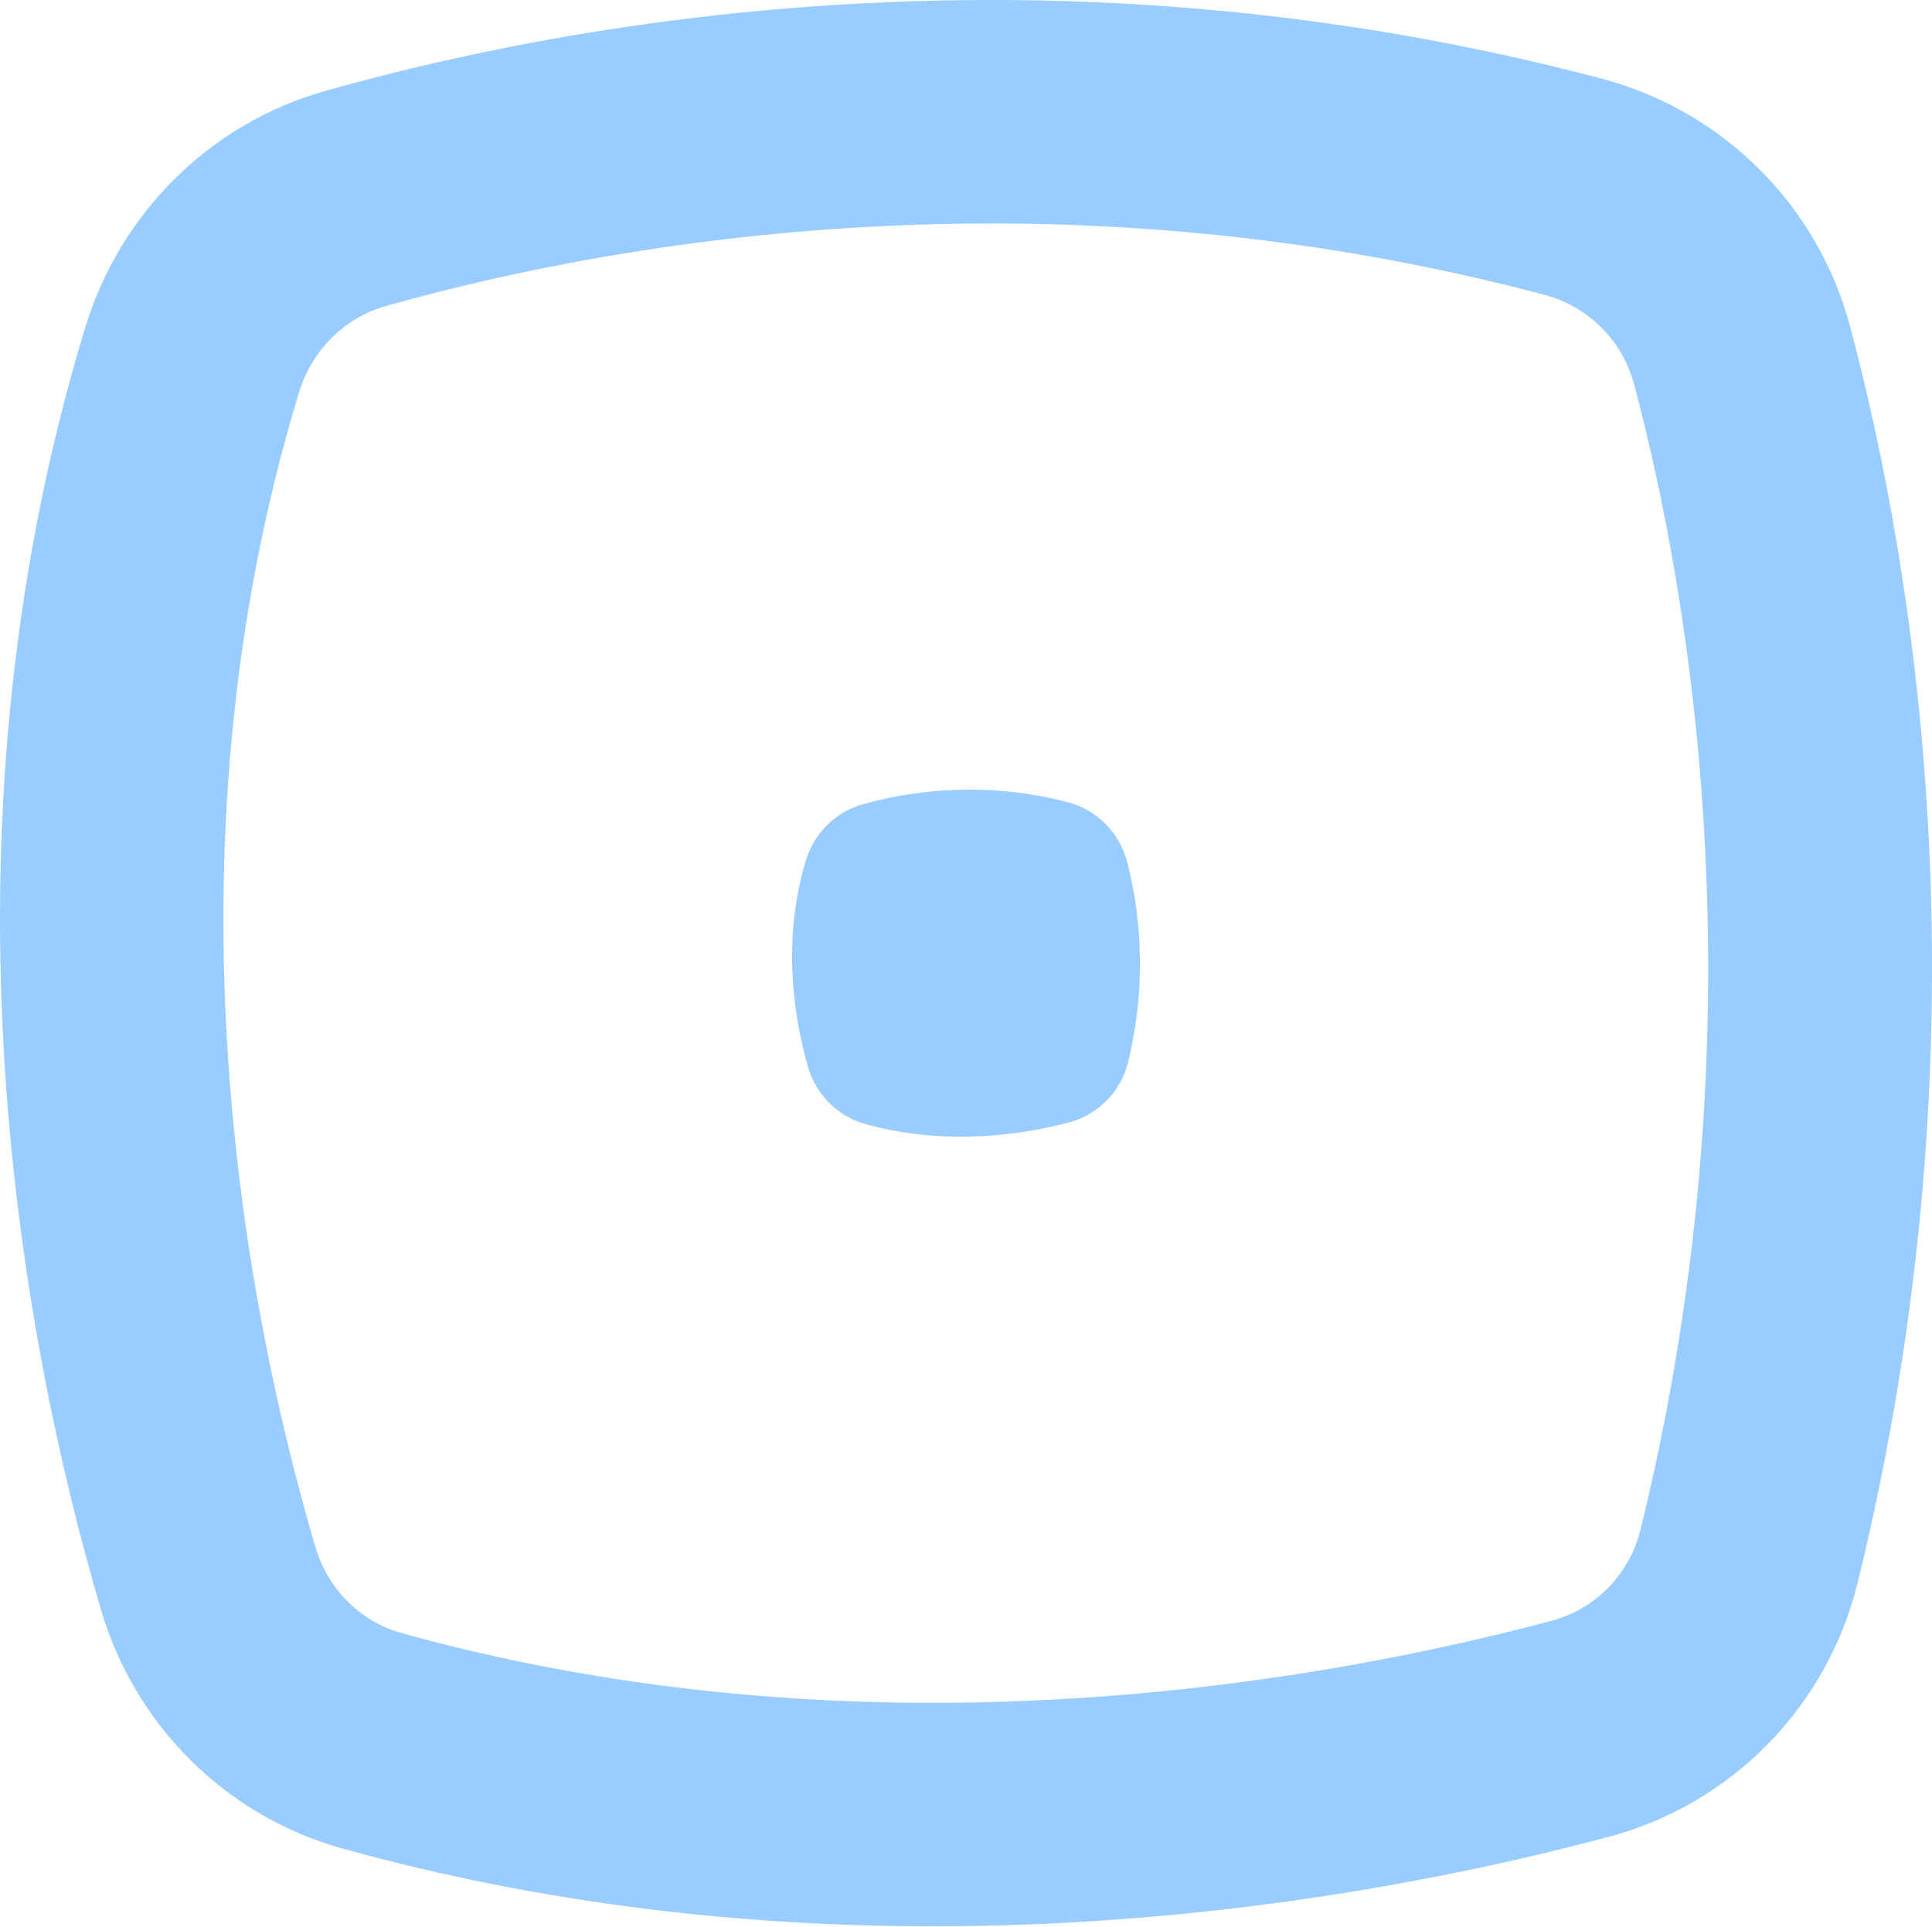
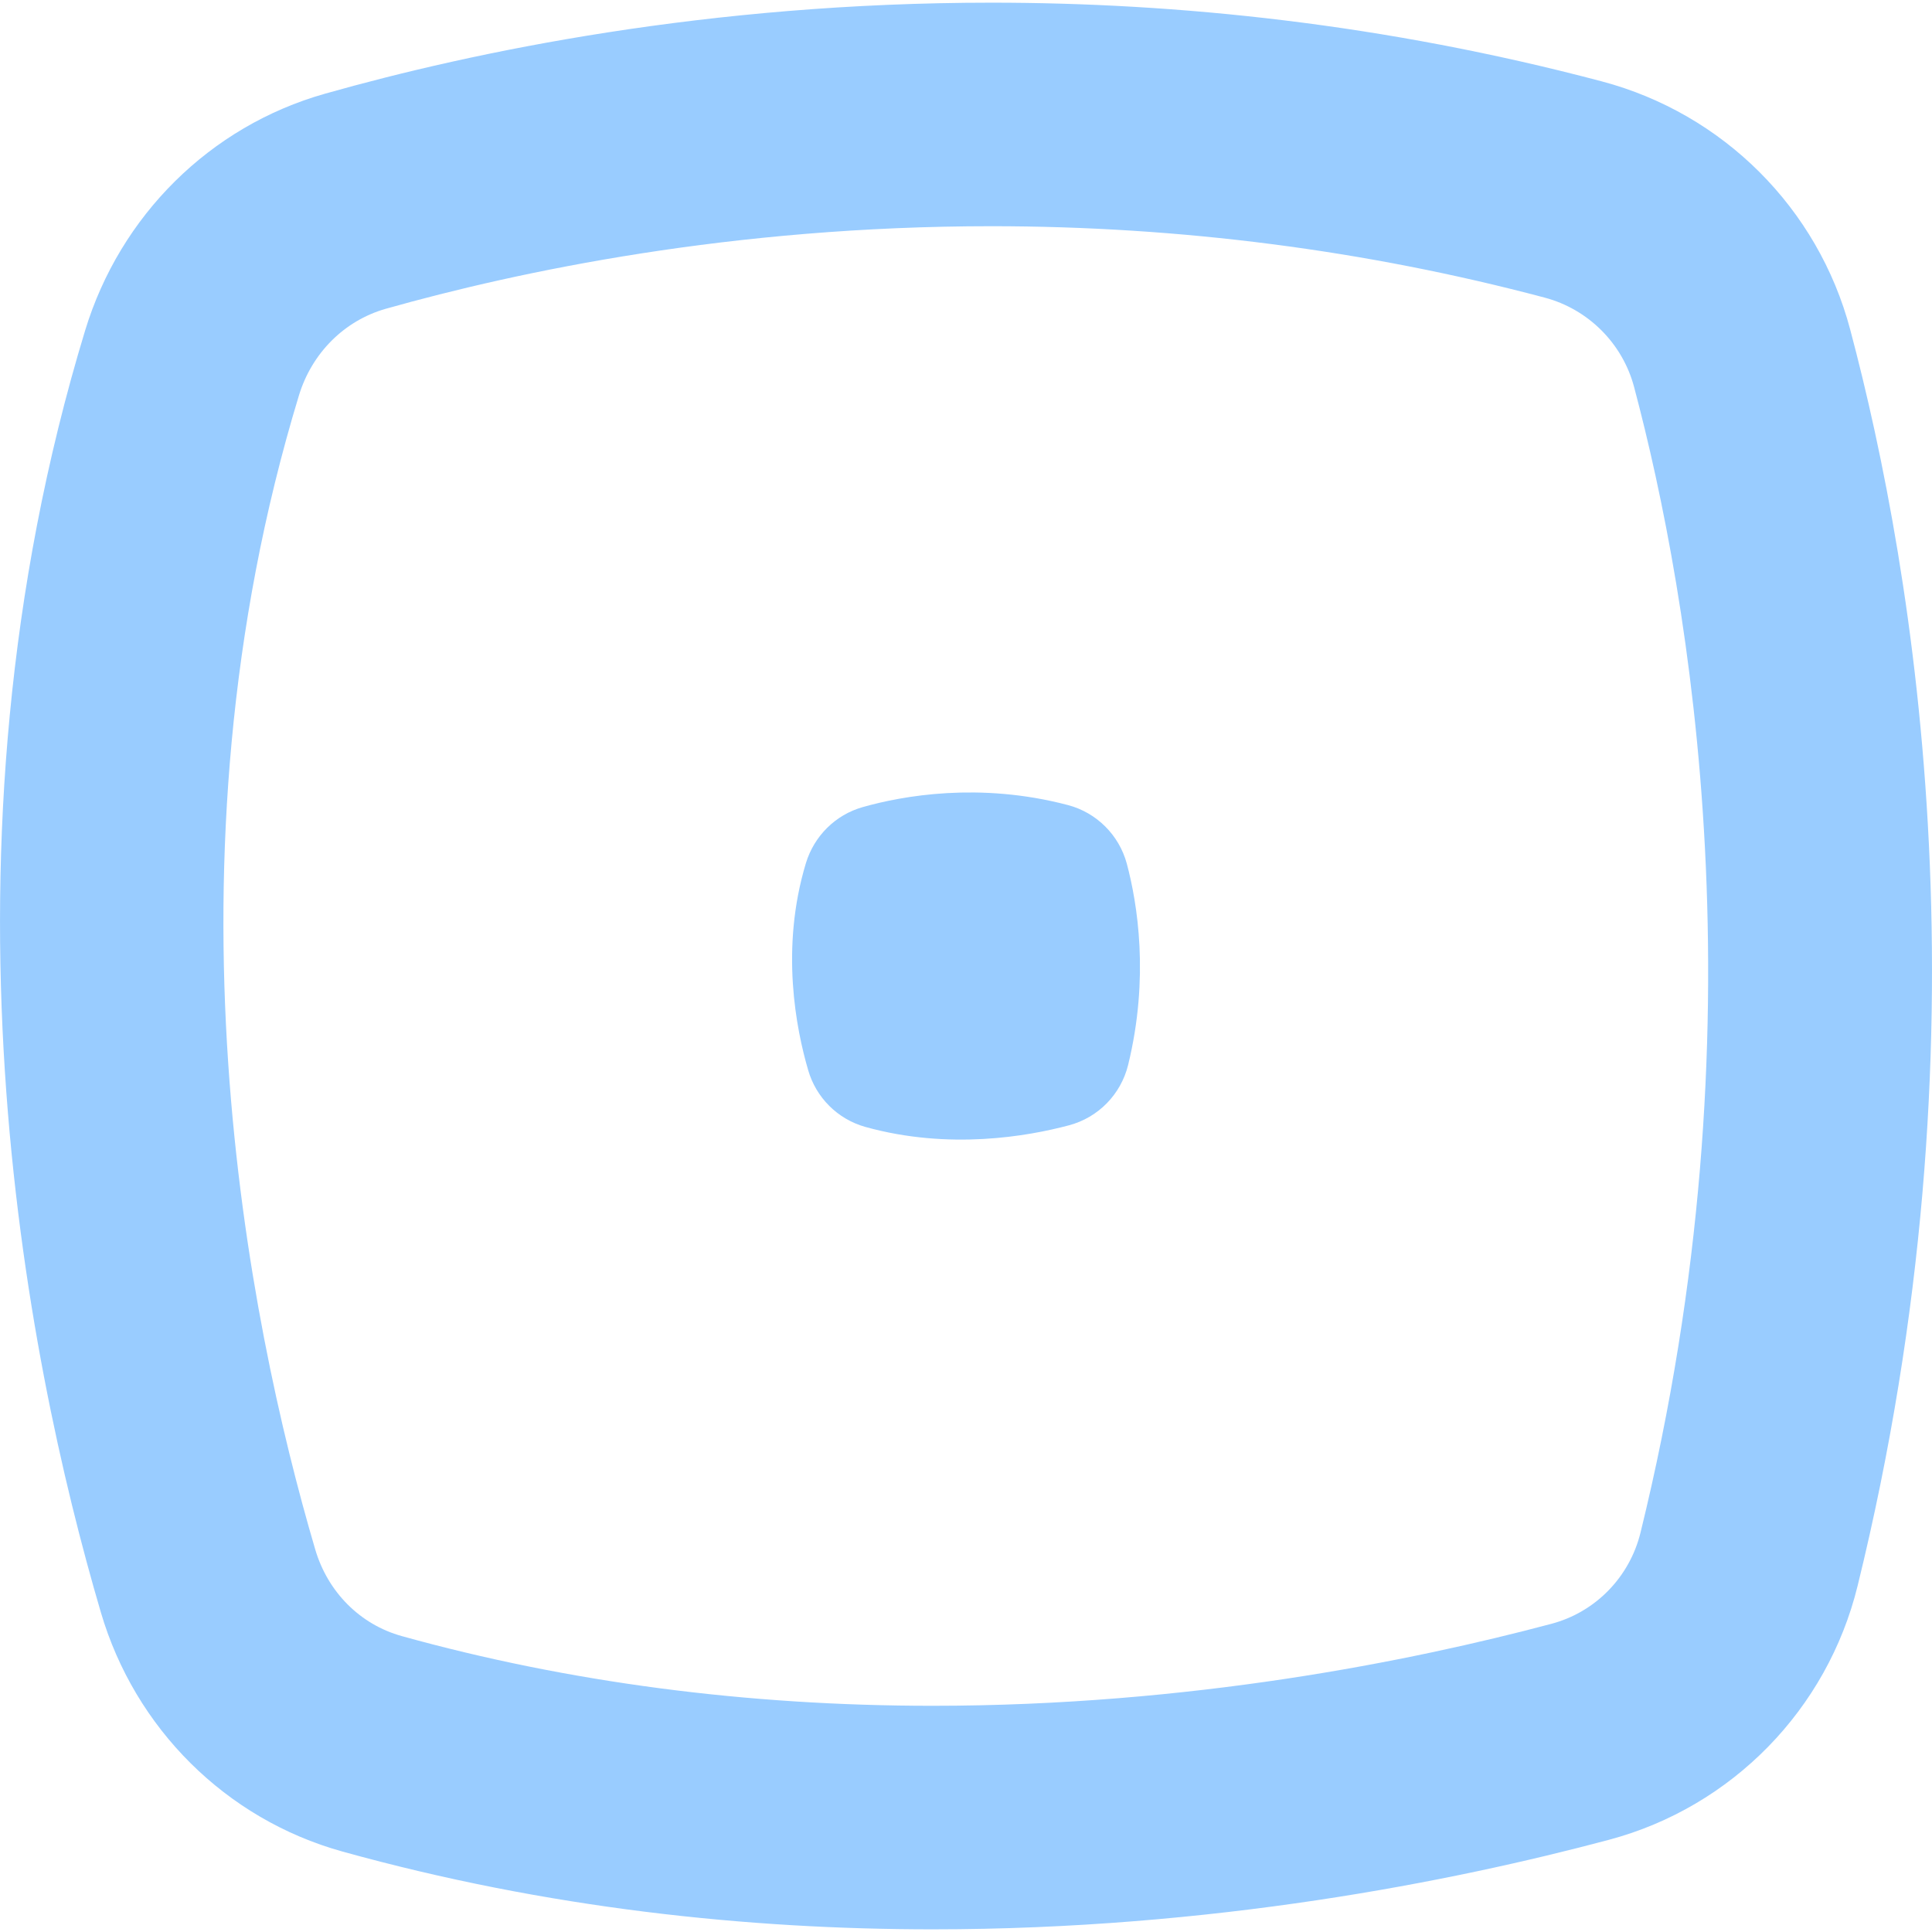
- <svg xmlns="http://www.w3.org/2000/svg" version="1.1" id="Layer_1" x="0px" y="0px" viewBox="0 0 155.57 155.14" style="enable-background:new 0 0 155.57 155.14;" xml:space="preserve">
+ <svg xmlns="http://www.w3.org/2000/svg" version="1.1" id="Layer_1" x="0px" y="0px" viewBox="0 0 155.57 155.14" style="enable-background:new 0 0 155.57 155.14;" xml:space="preserve" height="120" width="120">
  <style type="text/css">
	.st0{fill:#99CCFF;}
	.st1{fill:#99CCFF;stroke:#99CCFF;stroke-width:5;stroke-miterlimit:10;}
</style>
  <g>
    <path class="st0" d="M79.82,18C95,18,110,19.93,124.38,23.75c3.51,0.93,6.27,3.69,7.2,7.19c4.5,16.93,10.55,51.42,0.52,92.25   c-0.88,3.59-3.63,6.41-7.18,7.35c-11.31,3.01-29.13,6.6-49.83,6.6c-14.96,0-29.34-1.89-42.73-5.61c-3.36-0.93-5.97-3.55-6.98-6.99   c-5.43-18.47-12.82-55.1-1.31-92.91c1.04-3.42,3.66-6.03,6.99-6.98C41.8,21.62,58.97,18,79.82,18 M79.82,0   C57,0,38.15,3.94,26.17,7.33C16.9,9.95,9.67,17.16,6.86,26.38c-12.83,42.15-4.84,82.48,1.26,103.23   c2.74,9.34,10.06,16.65,19.43,19.26c16.52,4.59,32.72,6.27,47.55,6.27c22.48,0,41.83-3.84,54.46-7.21   c9.9-2.64,17.58-10.5,20.02-20.45c10.84-44.11,4.67-81.36-0.6-101.17c-2.59-9.76-10.23-17.38-19.99-19.97   C111.43,1.69,94.77,0,79.82,0L79.82,0z" />
  </g>
  <path class="st1" d="M85.44,87.98c-3.1,0.83-8.94,1.85-15.09,0.14c-1.39-0.39-2.47-1.47-2.87-2.85c-0.9-3.07-2.08-9.04-0.19-15.27  c0.42-1.36,1.48-2.43,2.86-2.82c2.93-0.83,8.65-1.88,15.21-0.15c1.44,0.38,2.57,1.51,2.96,2.95c0.78,2.93,1.69,8.44,0.09,14.97  C88.04,86.43,86.91,87.59,85.44,87.98z" />
</svg>
